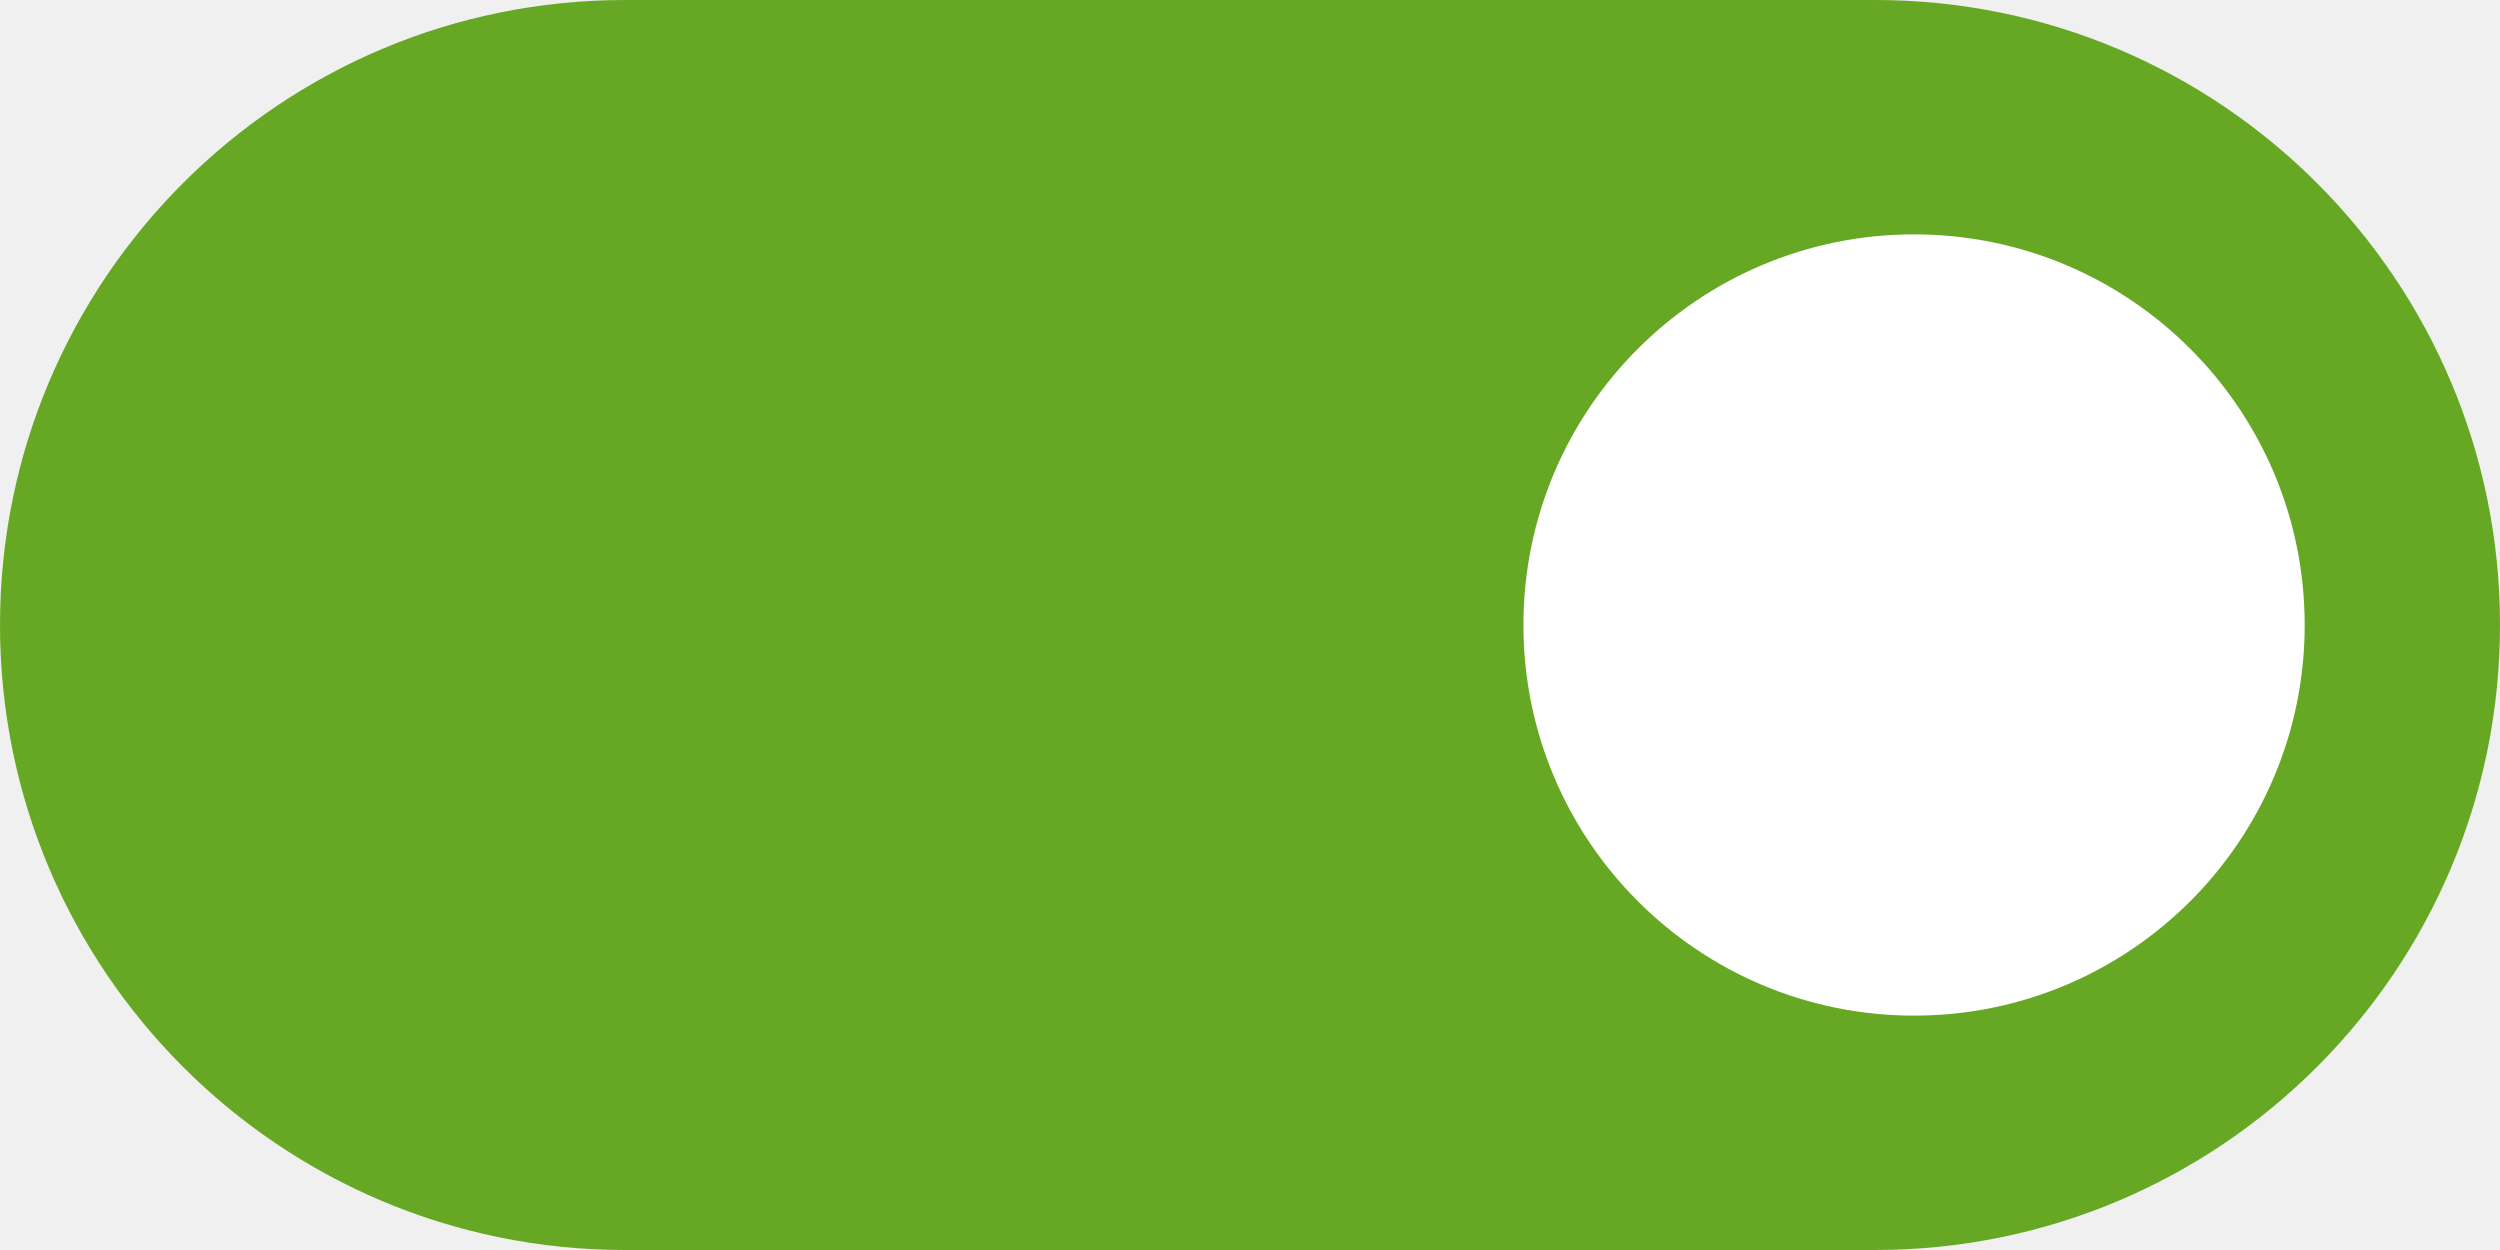
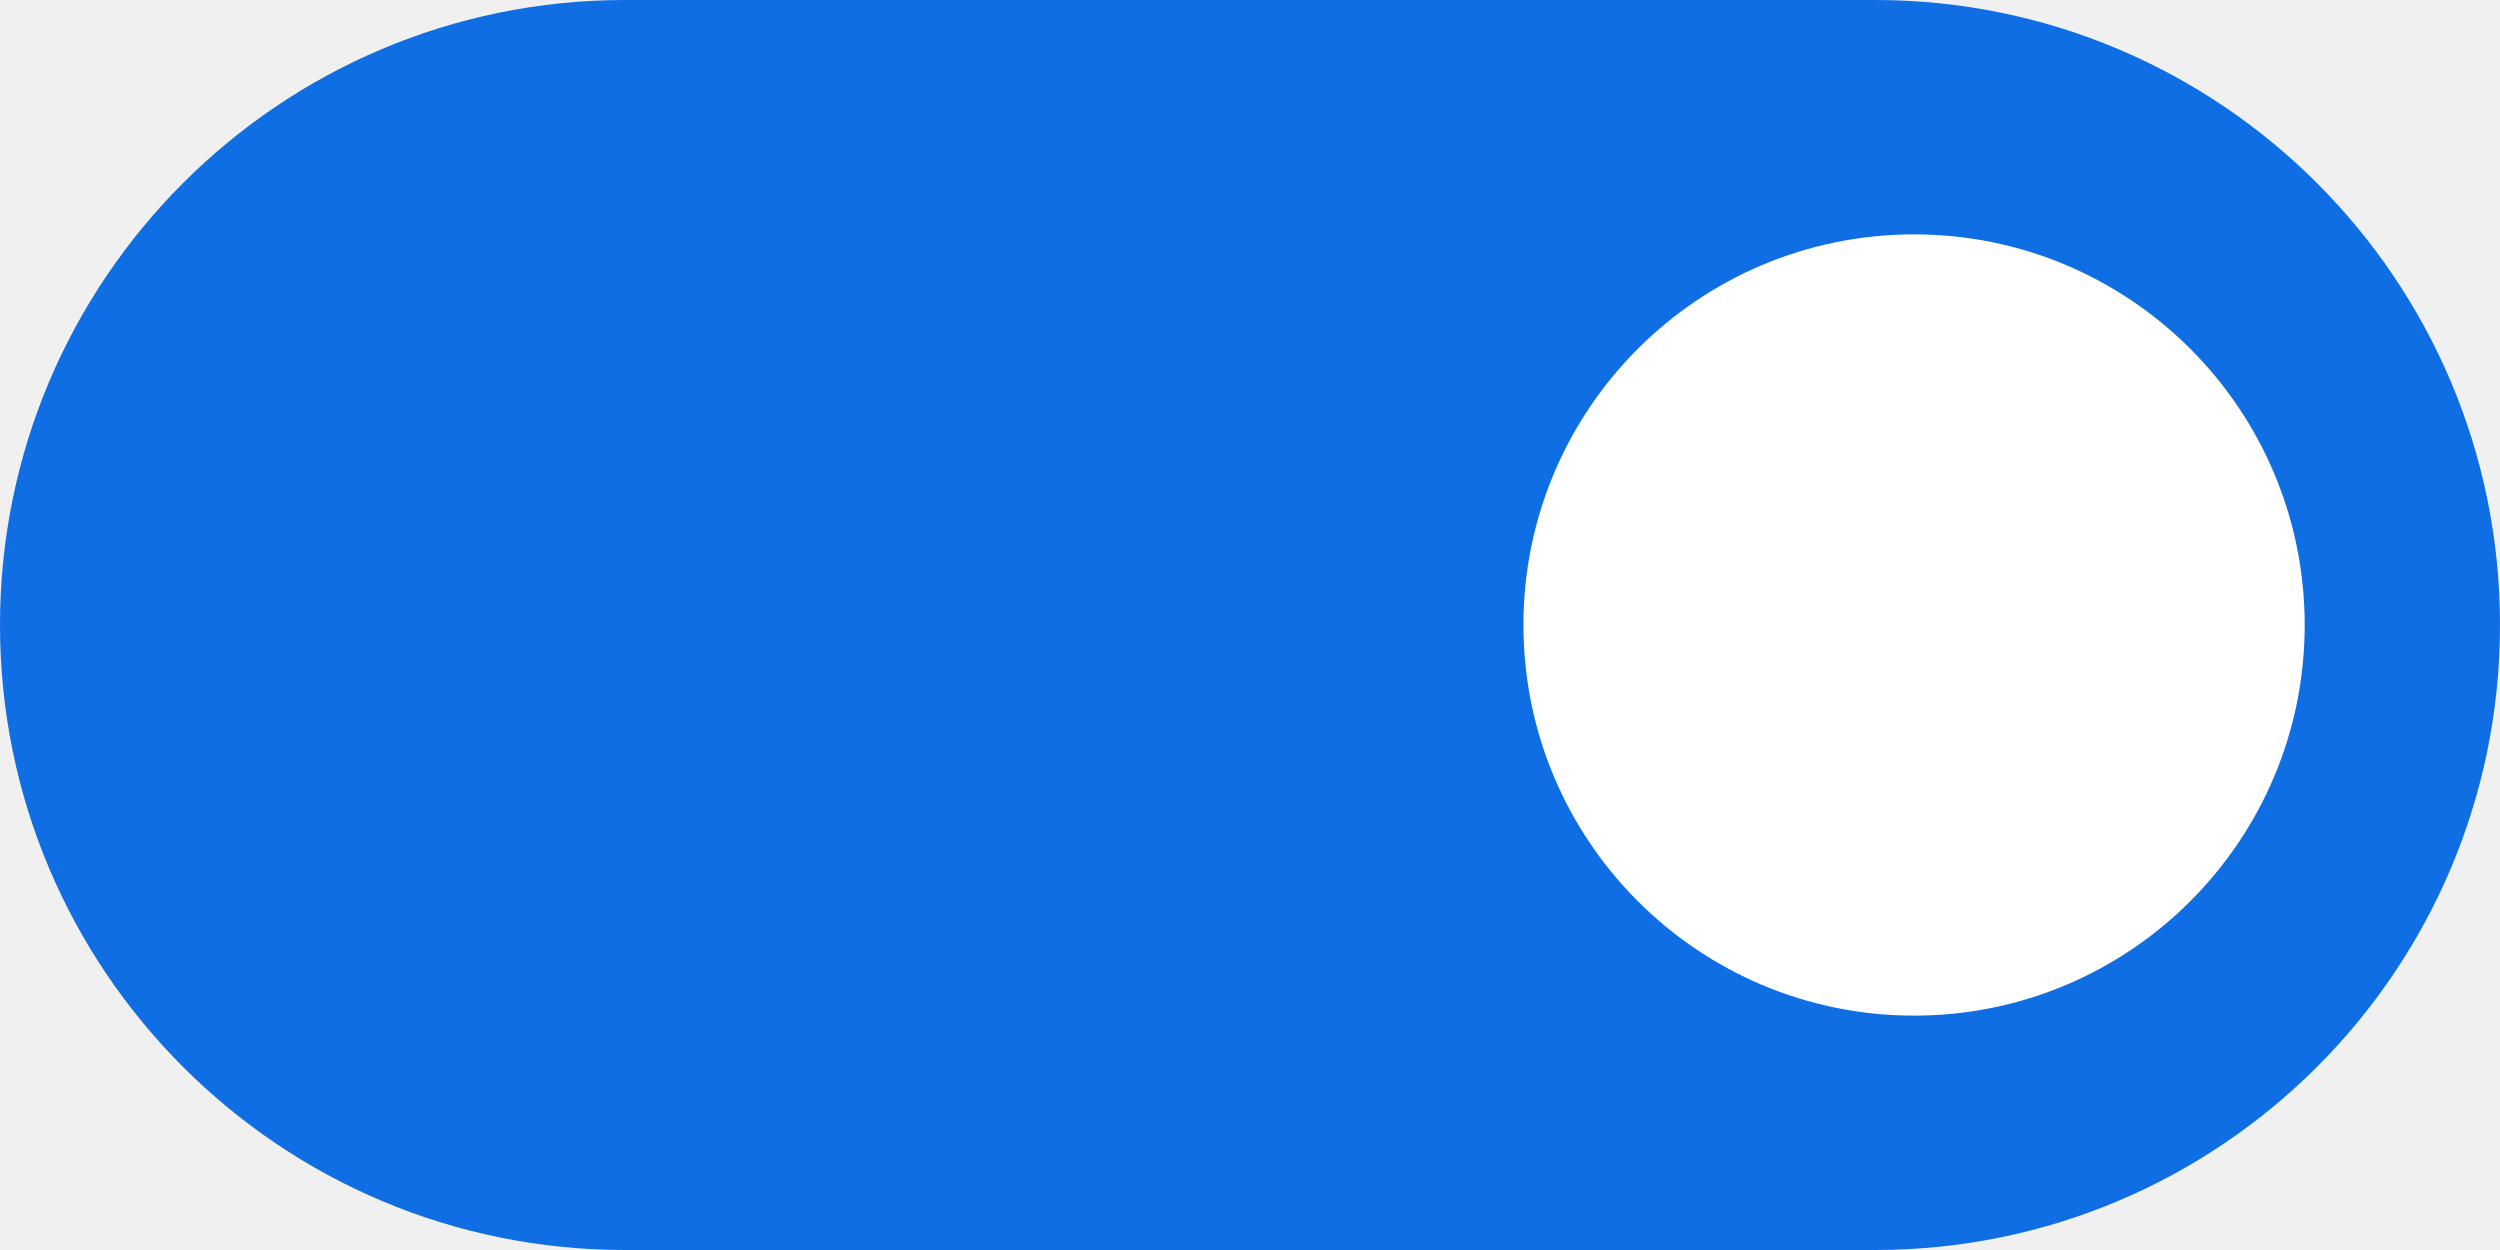
<svg xmlns="http://www.w3.org/2000/svg" width="32" height="16" viewBox="0 0 32 16" version="1.1" id="svg15">
  <defs id="defs11">
    <style id="style2">
      .cls-1 {
        fill: #979797;
      }

      .cls-2 {
        filter: url(#filter);
      }
    </style>
    <filter id="filter" x="2" y="2" width="22" height="22" filterUnits="userSpaceOnUse">
      <feFlood result="flood" flood-color="#fff" id="feFlood4" />
      <feComposite result="composite" operator="in" in2="SourceGraphic" id="feComposite6" />
      <feBlend result="blend" in2="SourceGraphic" id="feBlend8" mode="normal" />
    </filter>
  </defs>
-   <rect id="Dikdörtgen_1" data-name="Dikdörtgen 1" class="cls-1" width="32" height="16" rx="8" ry="8" x="-32" y="-16" style="fill:#66a824;fill-opacity:1;stroke-width:0.641" transform="scale(-1)" />
+   <rect id="Dikdörtgen_1" data-name="Dikdörtgen 1" class="cls-1" width="32" height="16" rx="8" ry="8" x="-32" y="-16" style="fill:#0f6ee3;fill-opacity:1;stroke-width:0.641" transform="scale(-1)" />
  <rect style="opacity:1;fill:#ffffff;stroke:none;stroke-width:1.237" id="rect1350" width="10" height="10" x="19.5" y="3" rx="5" ry="5" />
</svg>
